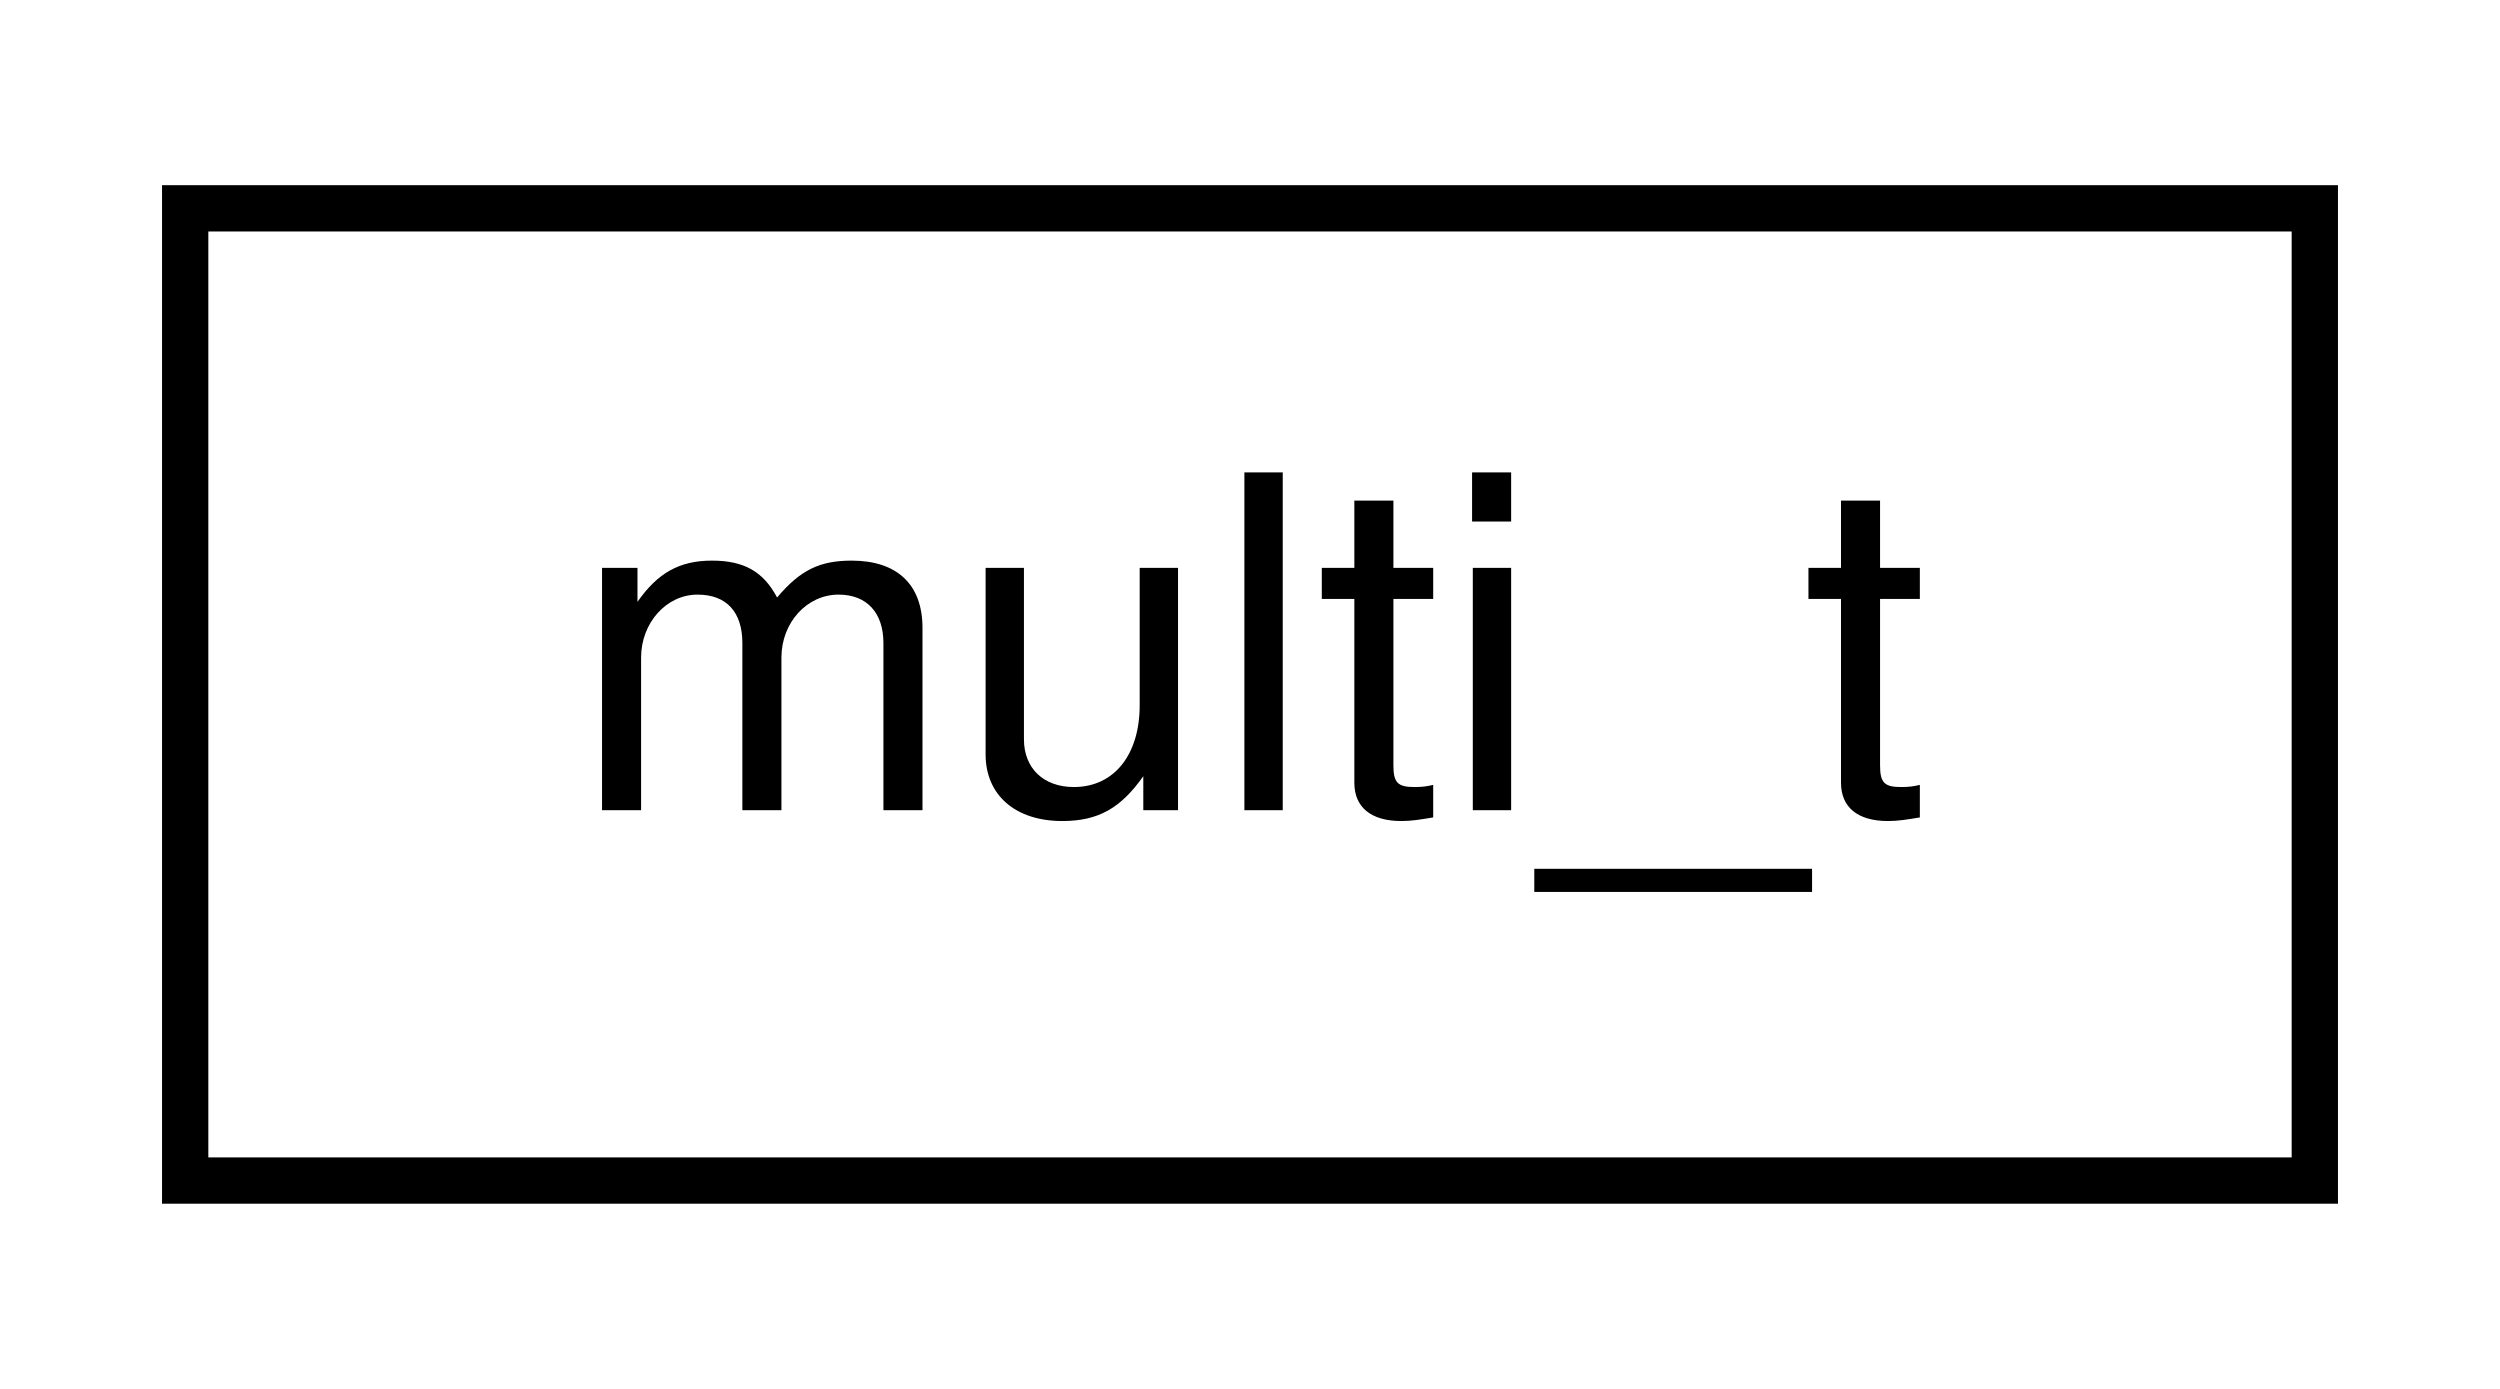
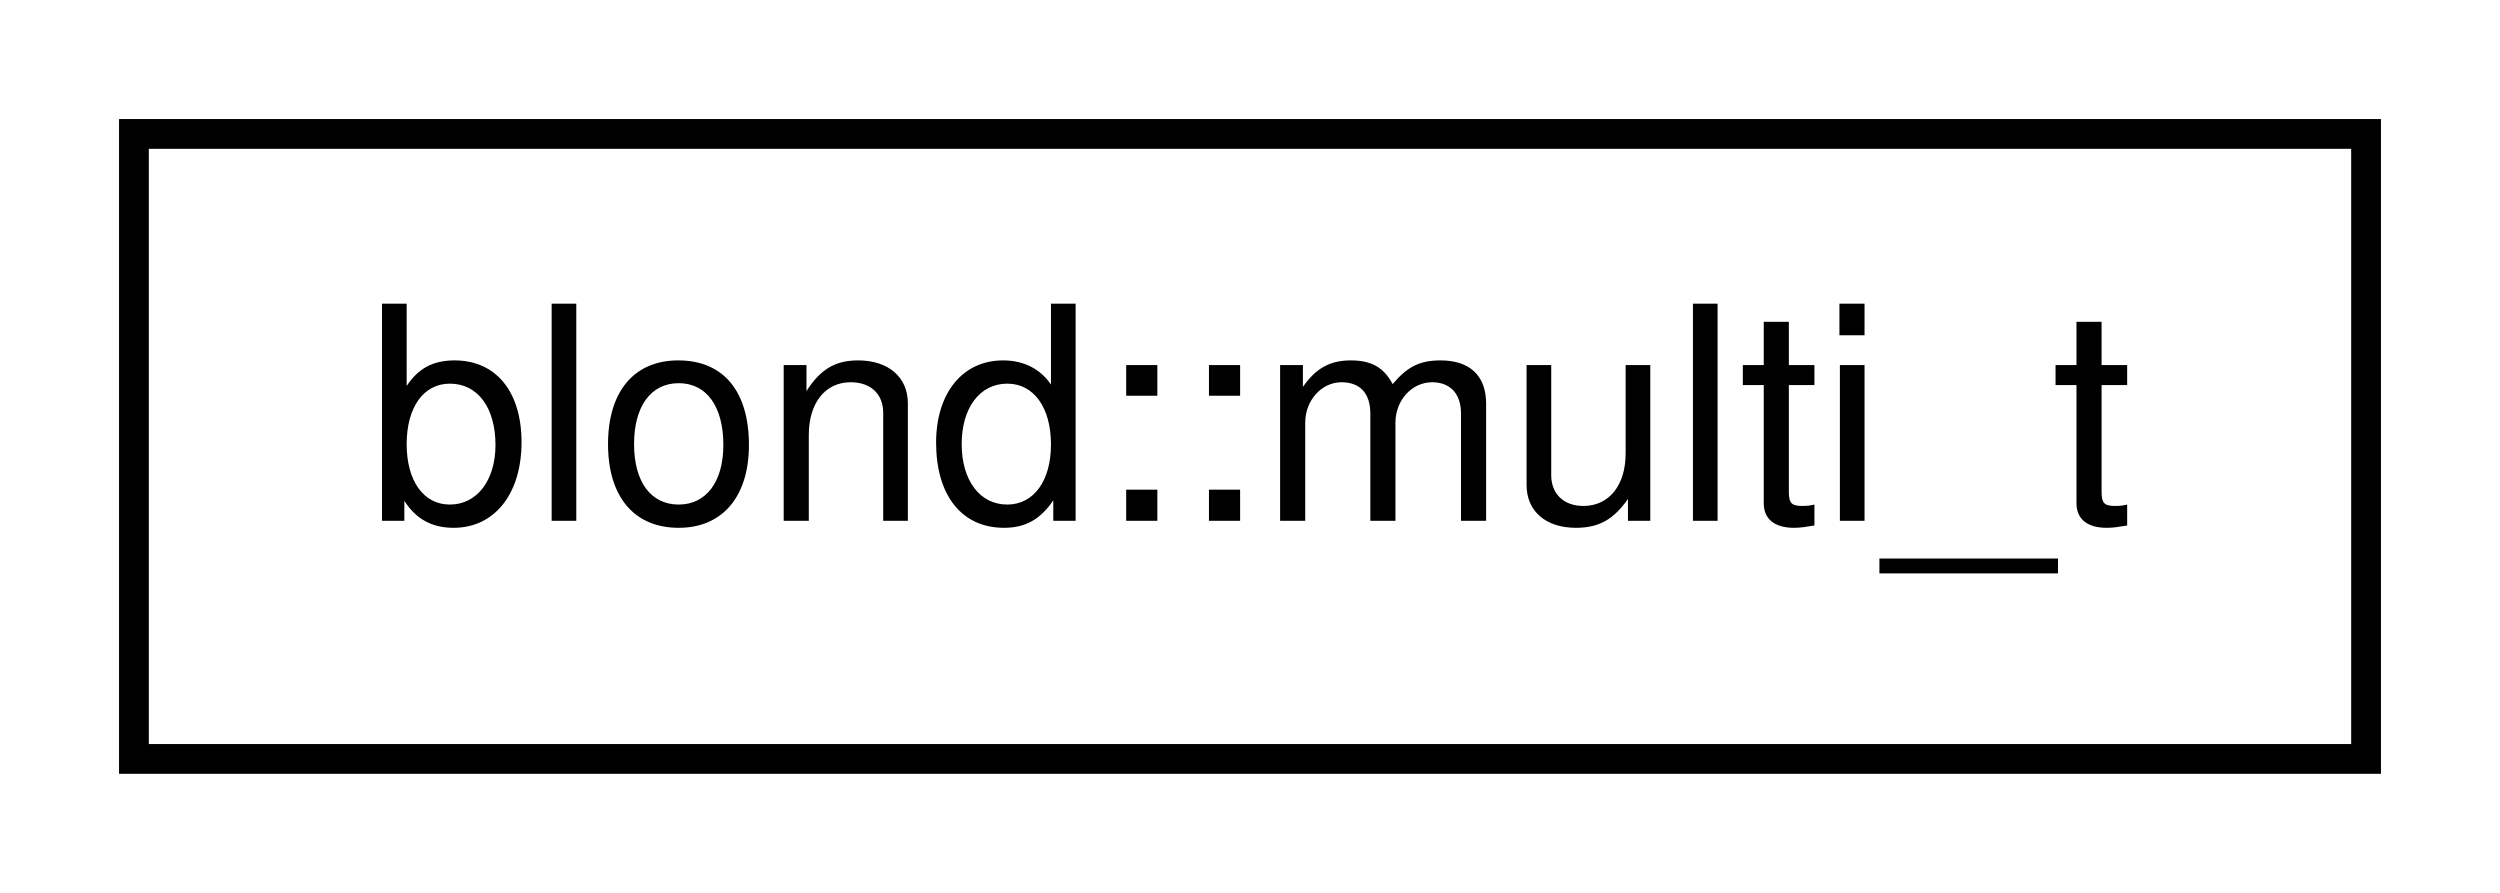
- <svg xmlns="http://www.w3.org/2000/svg" xmlns:xlink="http://www.w3.org/1999/xlink" width="54pt" height="30pt" viewBox="0.00 0.00 54.00 30.00">
+ <svg xmlns="http://www.w3.org/2000/svg" xmlns:xlink="http://www.w3.org/1999/xlink" width="84pt" height="30pt" viewBox="0.00 0.00 84.00 30.00">
  <g id="graph1" class="graph" transform="scale(1 1) rotate(0) translate(4 26)">
-     <polygon fill="white" stroke="white" points="-4,5 -4,-26 51,-26 51,5 -4,5" />
+     <polygon fill="white" stroke="white" points="-4,5 -4,-26 81,-26 81,5 -4,5" />
    <g id="node1" class="node">
-       <a xlink:href="d3/d1f/structmulti__t.html" target="_top" xlink:title="multi_t">
-         <polygon fill="white" stroke="black" points="0,-0.5 0,-21.5 46,-21.5 46,-0.5 0,-0.5" />
-         <text text-anchor="middle" x="23" y="-8.5" font-family="Helvetica,sans-Serif" font-size="10.00">multi_t</text>
+       <a xlink:href="da/d7e/structblond_1_1multi__t.html" target="_top" xlink:title="blond::multi_t">
+         <polygon fill="white" stroke="black" points="0.5,-0.5 0.5,-21.5 75.5,-21.5 75.5,-0.5 0.5,-0.5" />
+         <text text-anchor="middle" x="38" y="-8.5" font-family="Helvetica,sans-Serif" font-size="10.00">blond::multi_t</text>
      </a>
    </g>
  </g>
</svg>
